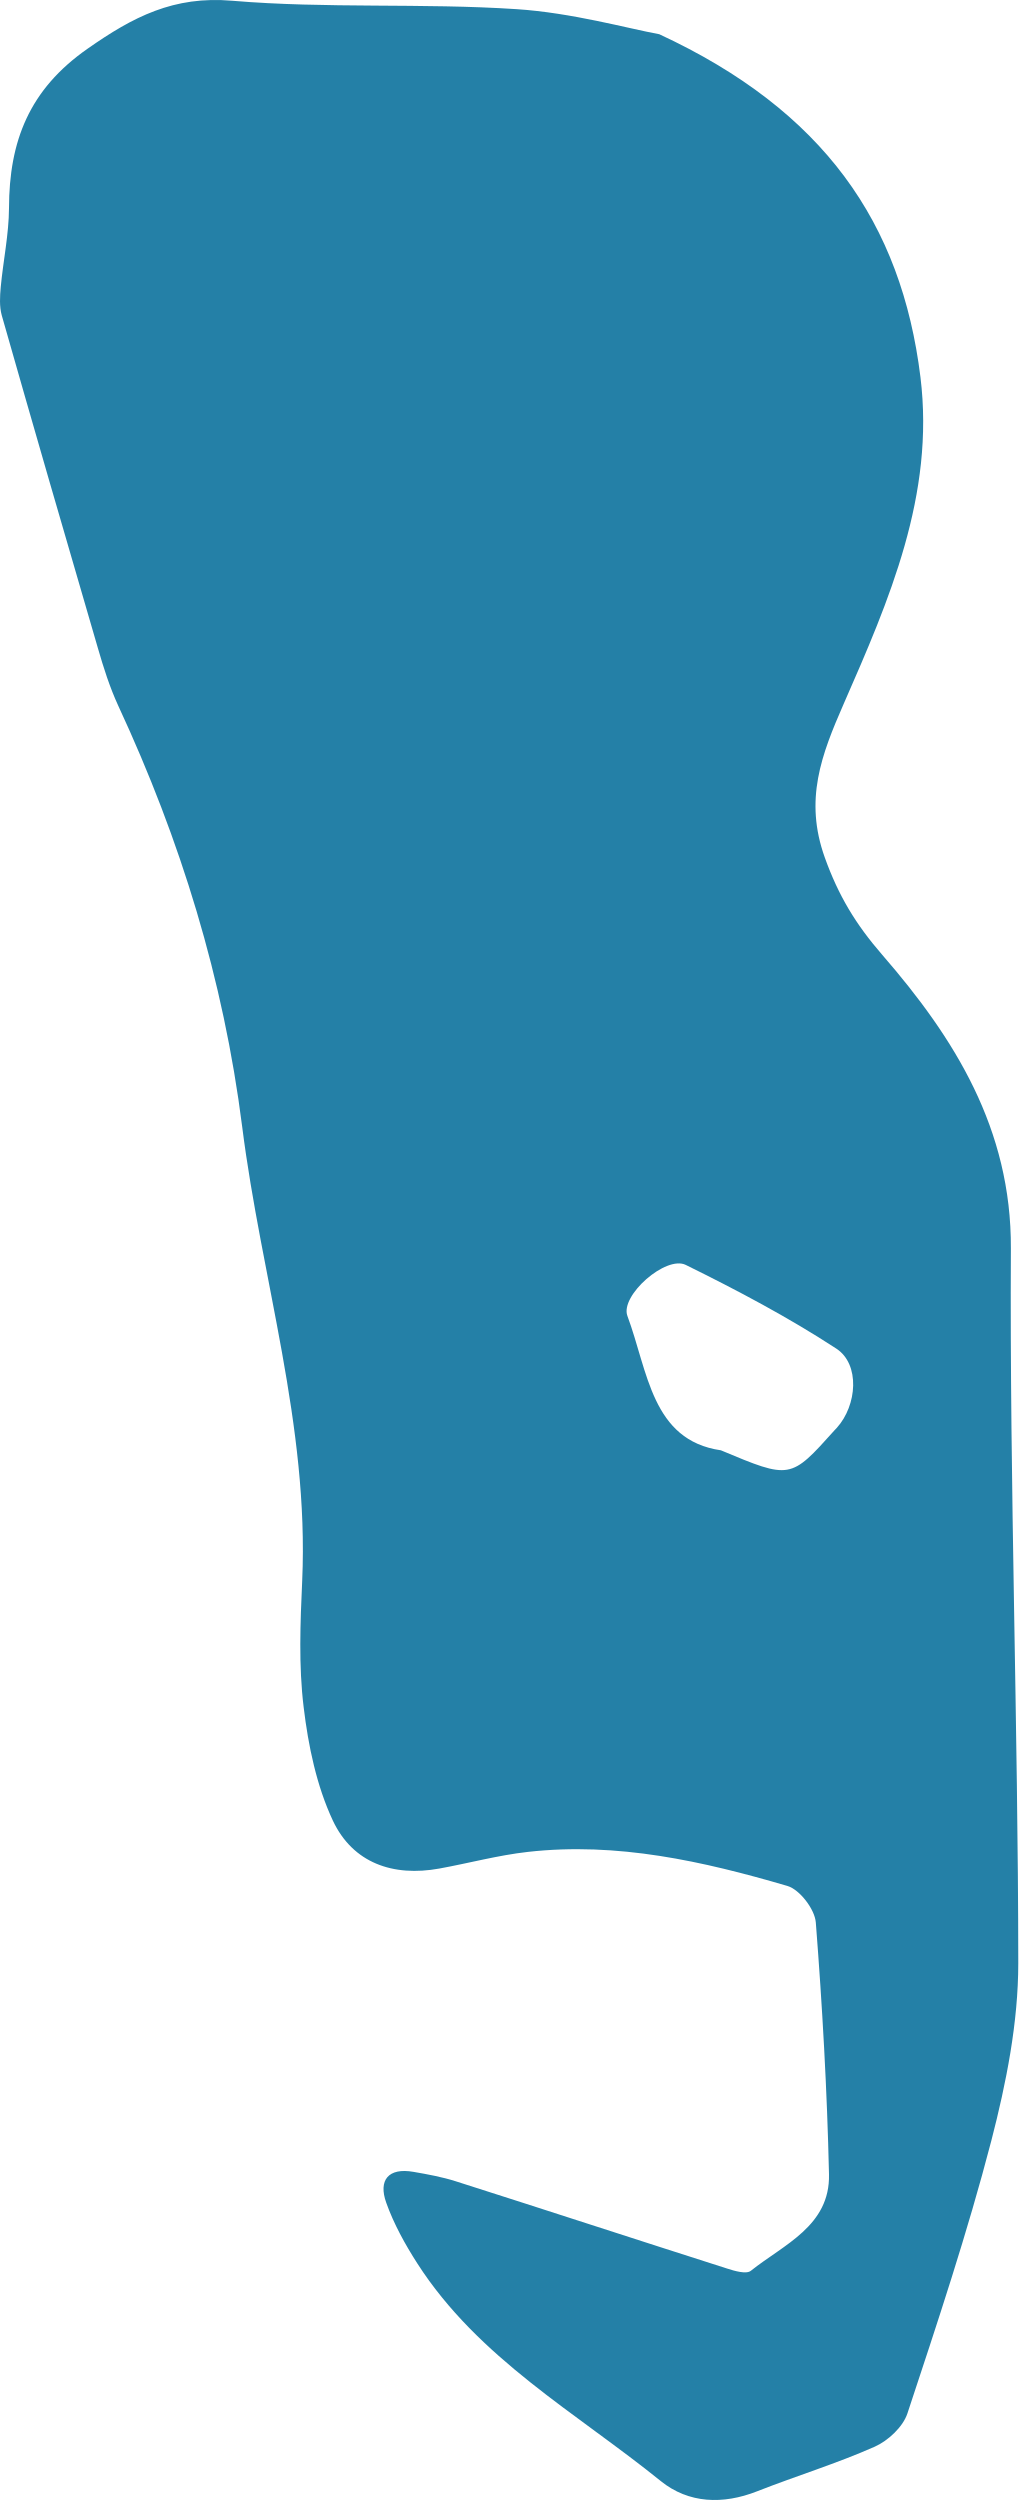
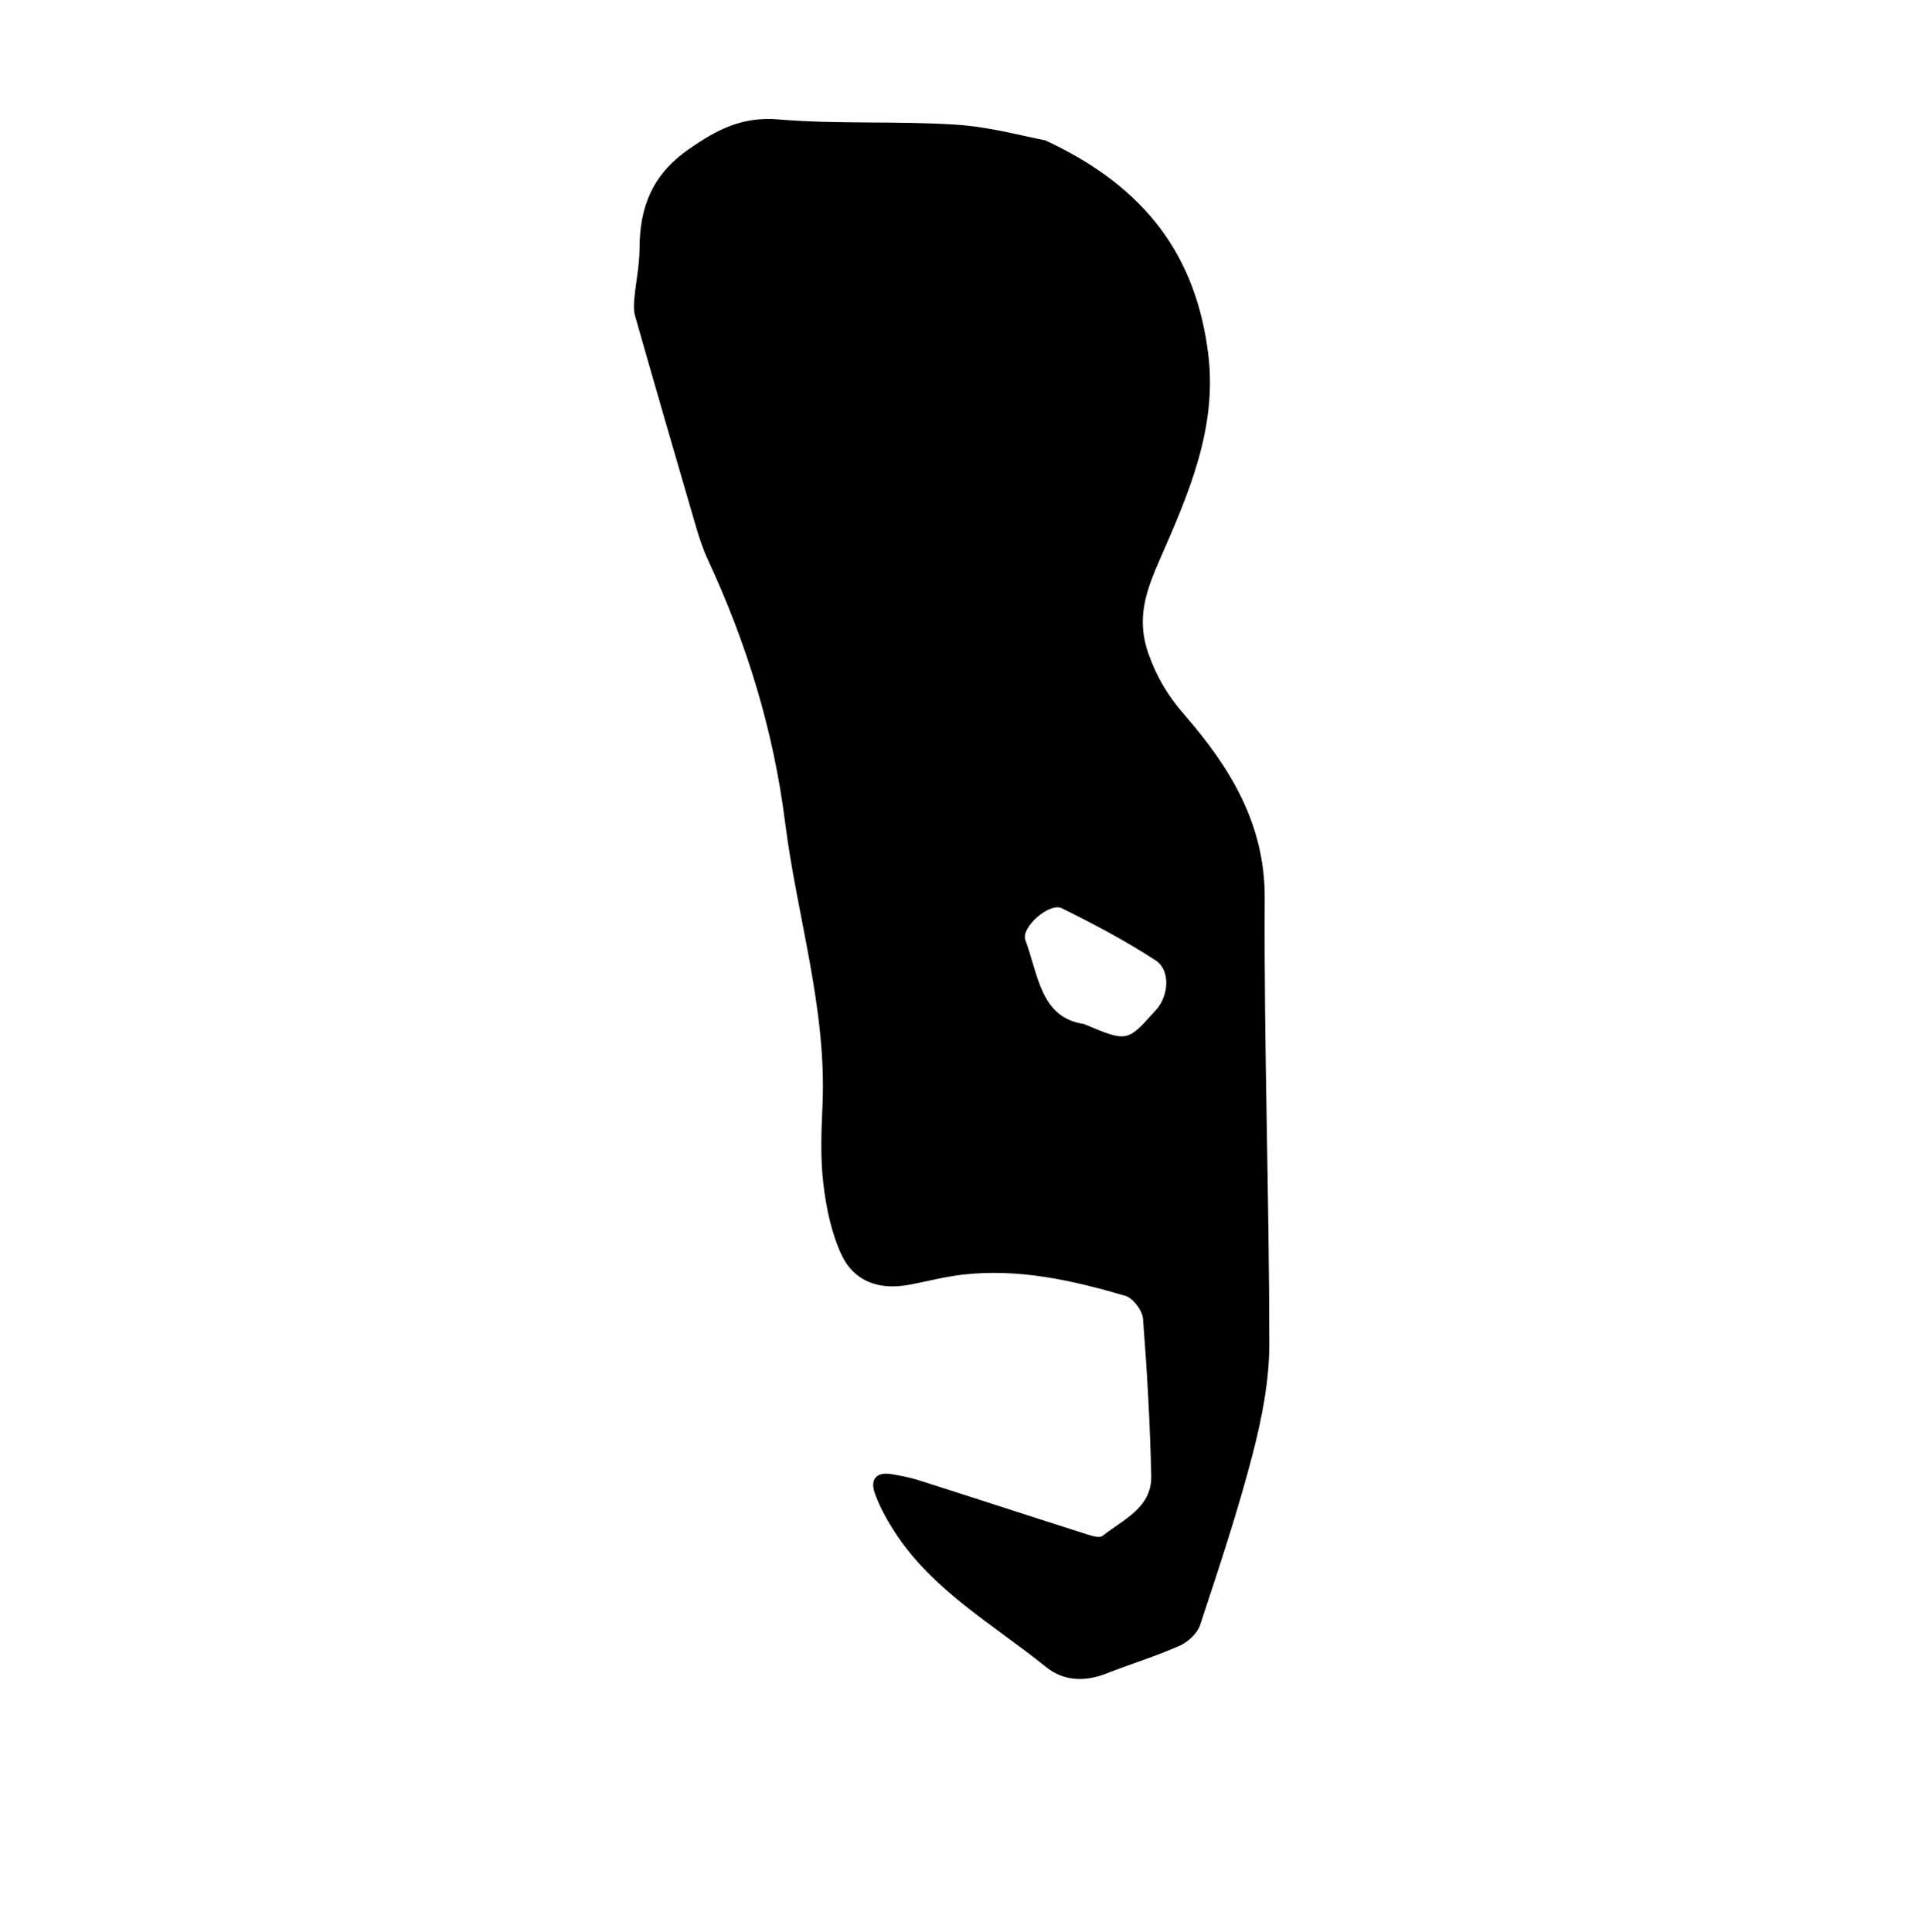
- <svg xmlns="http://www.w3.org/2000/svg" version="1.1" id="Layer_0_xA0_Image_00000134935755081738845630000000916609675126547369_" x="0px" y="0px" viewBox="0 0 70.262 172.502" xml:space="preserve" width="70.262" height="172.502">
-   <defs id="defs1" />
-   <g id="g1" style="fill:#2480a7;fill-opacity:1" transform="translate(-95.73838,-17.21823)">
-     <path d="m 141.23,19.58 c 11.35,5.27 16.71,13.03 18.02,23.66 1,8.13 -2.16,15.39 -5.29,22.53 -1.55,3.54 -2.74,6.63 -1.31,10.62 0.94,2.62 2.12,4.59 3.97,6.72 4.97,5.73 8.91,11.99 8.87,20.26 -0.09,16.44 0.5,32.87 0.51,49.31 0,4.09 -0.83,8.27 -1.86,12.25 -1.65,6.35 -3.73,12.59 -5.79,18.82 -0.31,0.93 -1.33,1.88 -2.25,2.29 -2.64,1.17 -5.42,2.02 -8.12,3.08 -2.36,0.93 -4.73,0.84 -6.64,-0.7 -5.85,-4.73 -12.6,-8.47 -16.81,-15.03 -0.84,-1.31 -1.62,-2.72 -2.14,-4.18 -0.56,-1.56 0.14,-2.44 1.89,-2.13 0.98,0.17 1.97,0.35 2.91,0.65 6.25,1.99 12.48,4.03 18.72,6.02 0.52,0.17 1.32,0.4 1.63,0.16 2.28,-1.82 5.48,-3.1 5.4,-6.66 -0.13,-5.8 -0.46,-11.6 -0.91,-17.38 -0.07,-0.91 -1.11,-2.27 -1.96,-2.52 -5.83,-1.71 -11.75,-3.04 -17.9,-2.35 -2.06,0.23 -4.08,0.78 -6.12,1.15 -3.19,0.58 -5.96,-0.38 -7.34,-3.3 -1.13,-2.41 -1.7,-5.17 -2.02,-7.84 -0.35,-2.87 -0.23,-5.81 -0.1,-8.72 0.48,-10.7 -2.82,-20.87 -4.14,-31.32 -1.29,-10.19 -4.25,-19.79 -8.55,-29.05 -0.59,-1.28 -1.02,-2.64 -1.41,-3.99 -2.23,-7.64 -4.45,-15.29 -6.63,-22.95 -0.17,-0.61 -0.13,-1.31 -0.07,-1.96 0.17,-1.82 0.56,-3.63 0.57,-5.45 0.01,-4.59 1.38,-8.17 5.42,-10.99 3.14,-2.2 5.94,-3.66 9.98,-3.31 6.51,0.55 13.09,0.15 19.62,0.58 3.82,0.25 7.62,1.32 9.85,1.73 z m 4.25,97.71 c 4.8,2.01 4.8,2.01 7.83,-1.37 0.06,-0.06 0.12,-0.12 0.17,-0.18 1.4,-1.55 1.62,-4.39 -0.04,-5.47 -3.31,-2.16 -6.83,-4.02 -10.38,-5.77 -1.37,-0.68 -4.55,2.12 -4.03,3.52 1.42,3.81 1.67,8.58 6.45,9.27 z" id="path1" style="fill:#2480a7;fill-opacity:1" />
+ <svg xmlns="http://www.w3.org/2000/svg" version="1.1" id="Layer_0_xA0_Image_00000134935755081738845630000000916609675126547369_" x="0px" y="0px" viewBox="0 0 566.93 566.93" style="enable-background:new 0 0 566.93 566.93;" xml:space="preserve">
+   <g>
+     <path d="M306.86,41.2c30.13,13.99,44.36,34.59,47.84,62.81c2.65,21.58-5.73,40.86-14.04,59.81c-4.11,9.4-7.27,17.6-3.48,28.19   c2.5,6.96,5.63,12.19,10.54,17.84c13.19,15.21,23.65,31.83,23.55,53.79c-0.24,43.64,1.33,87.26,1.35,130.91   c0,10.86-2.2,21.95-4.94,32.52c-4.38,16.86-9.9,33.42-15.37,49.96c-0.82,2.47-3.53,4.99-5.97,6.08   c-7.01,3.11-14.39,5.36-21.56,8.18c-6.27,2.47-12.56,2.23-17.63-1.86c-15.53-12.56-33.45-22.49-44.63-39.9   c-2.23-3.48-4.3-7.22-5.68-11.1c-1.49-4.14,0.37-6.48,5.02-5.65c2.6,0.45,5.23,0.93,7.73,1.73c16.59,5.28,33.13,10.7,49.7,15.98   c1.38,0.45,3.5,1.06,4.33,0.42c6.05-4.83,14.55-8.23,14.34-17.68c-0.35-15.4-1.22-30.8-2.42-46.14c-0.19-2.42-2.95-6.03-5.2-6.69   c-15.48-4.54-31.19-8.07-47.52-6.24c-5.47,0.61-10.83,2.07-16.25,3.05c-8.47,1.54-15.82-1.01-19.49-8.76   c-3-6.4-4.51-13.73-5.36-20.81c-0.93-7.62-0.61-15.42-0.27-23.15c1.27-28.41-7.49-55.4-10.99-83.15   c-3.42-27.05-11.28-52.54-22.7-77.12c-1.57-3.4-2.71-7.01-3.74-10.59c-5.92-20.28-11.81-40.59-17.6-60.93   c-0.45-1.62-0.35-3.48-0.19-5.2c0.45-4.83,1.49-9.64,1.51-14.47c0.03-12.19,3.66-21.69,14.39-29.18   c8.34-5.84,15.77-9.72,26.49-8.79c17.28,1.46,34.75,0.4,52.09,1.54C290.85,37.27,300.94,40.11,306.86,41.2z M318.14,300.59   c12.74,5.34,12.74,5.34,20.79-3.64c0.16-0.16,0.32-0.32,0.45-0.48c3.72-4.11,4.3-11.65-0.11-14.52   c-8.79-5.73-18.13-10.67-27.56-15.32c-3.64-1.81-12.08,5.63-10.7,9.34C304.79,286.1,305.45,298.76,318.14,300.59z" />
  </g>
</svg>
